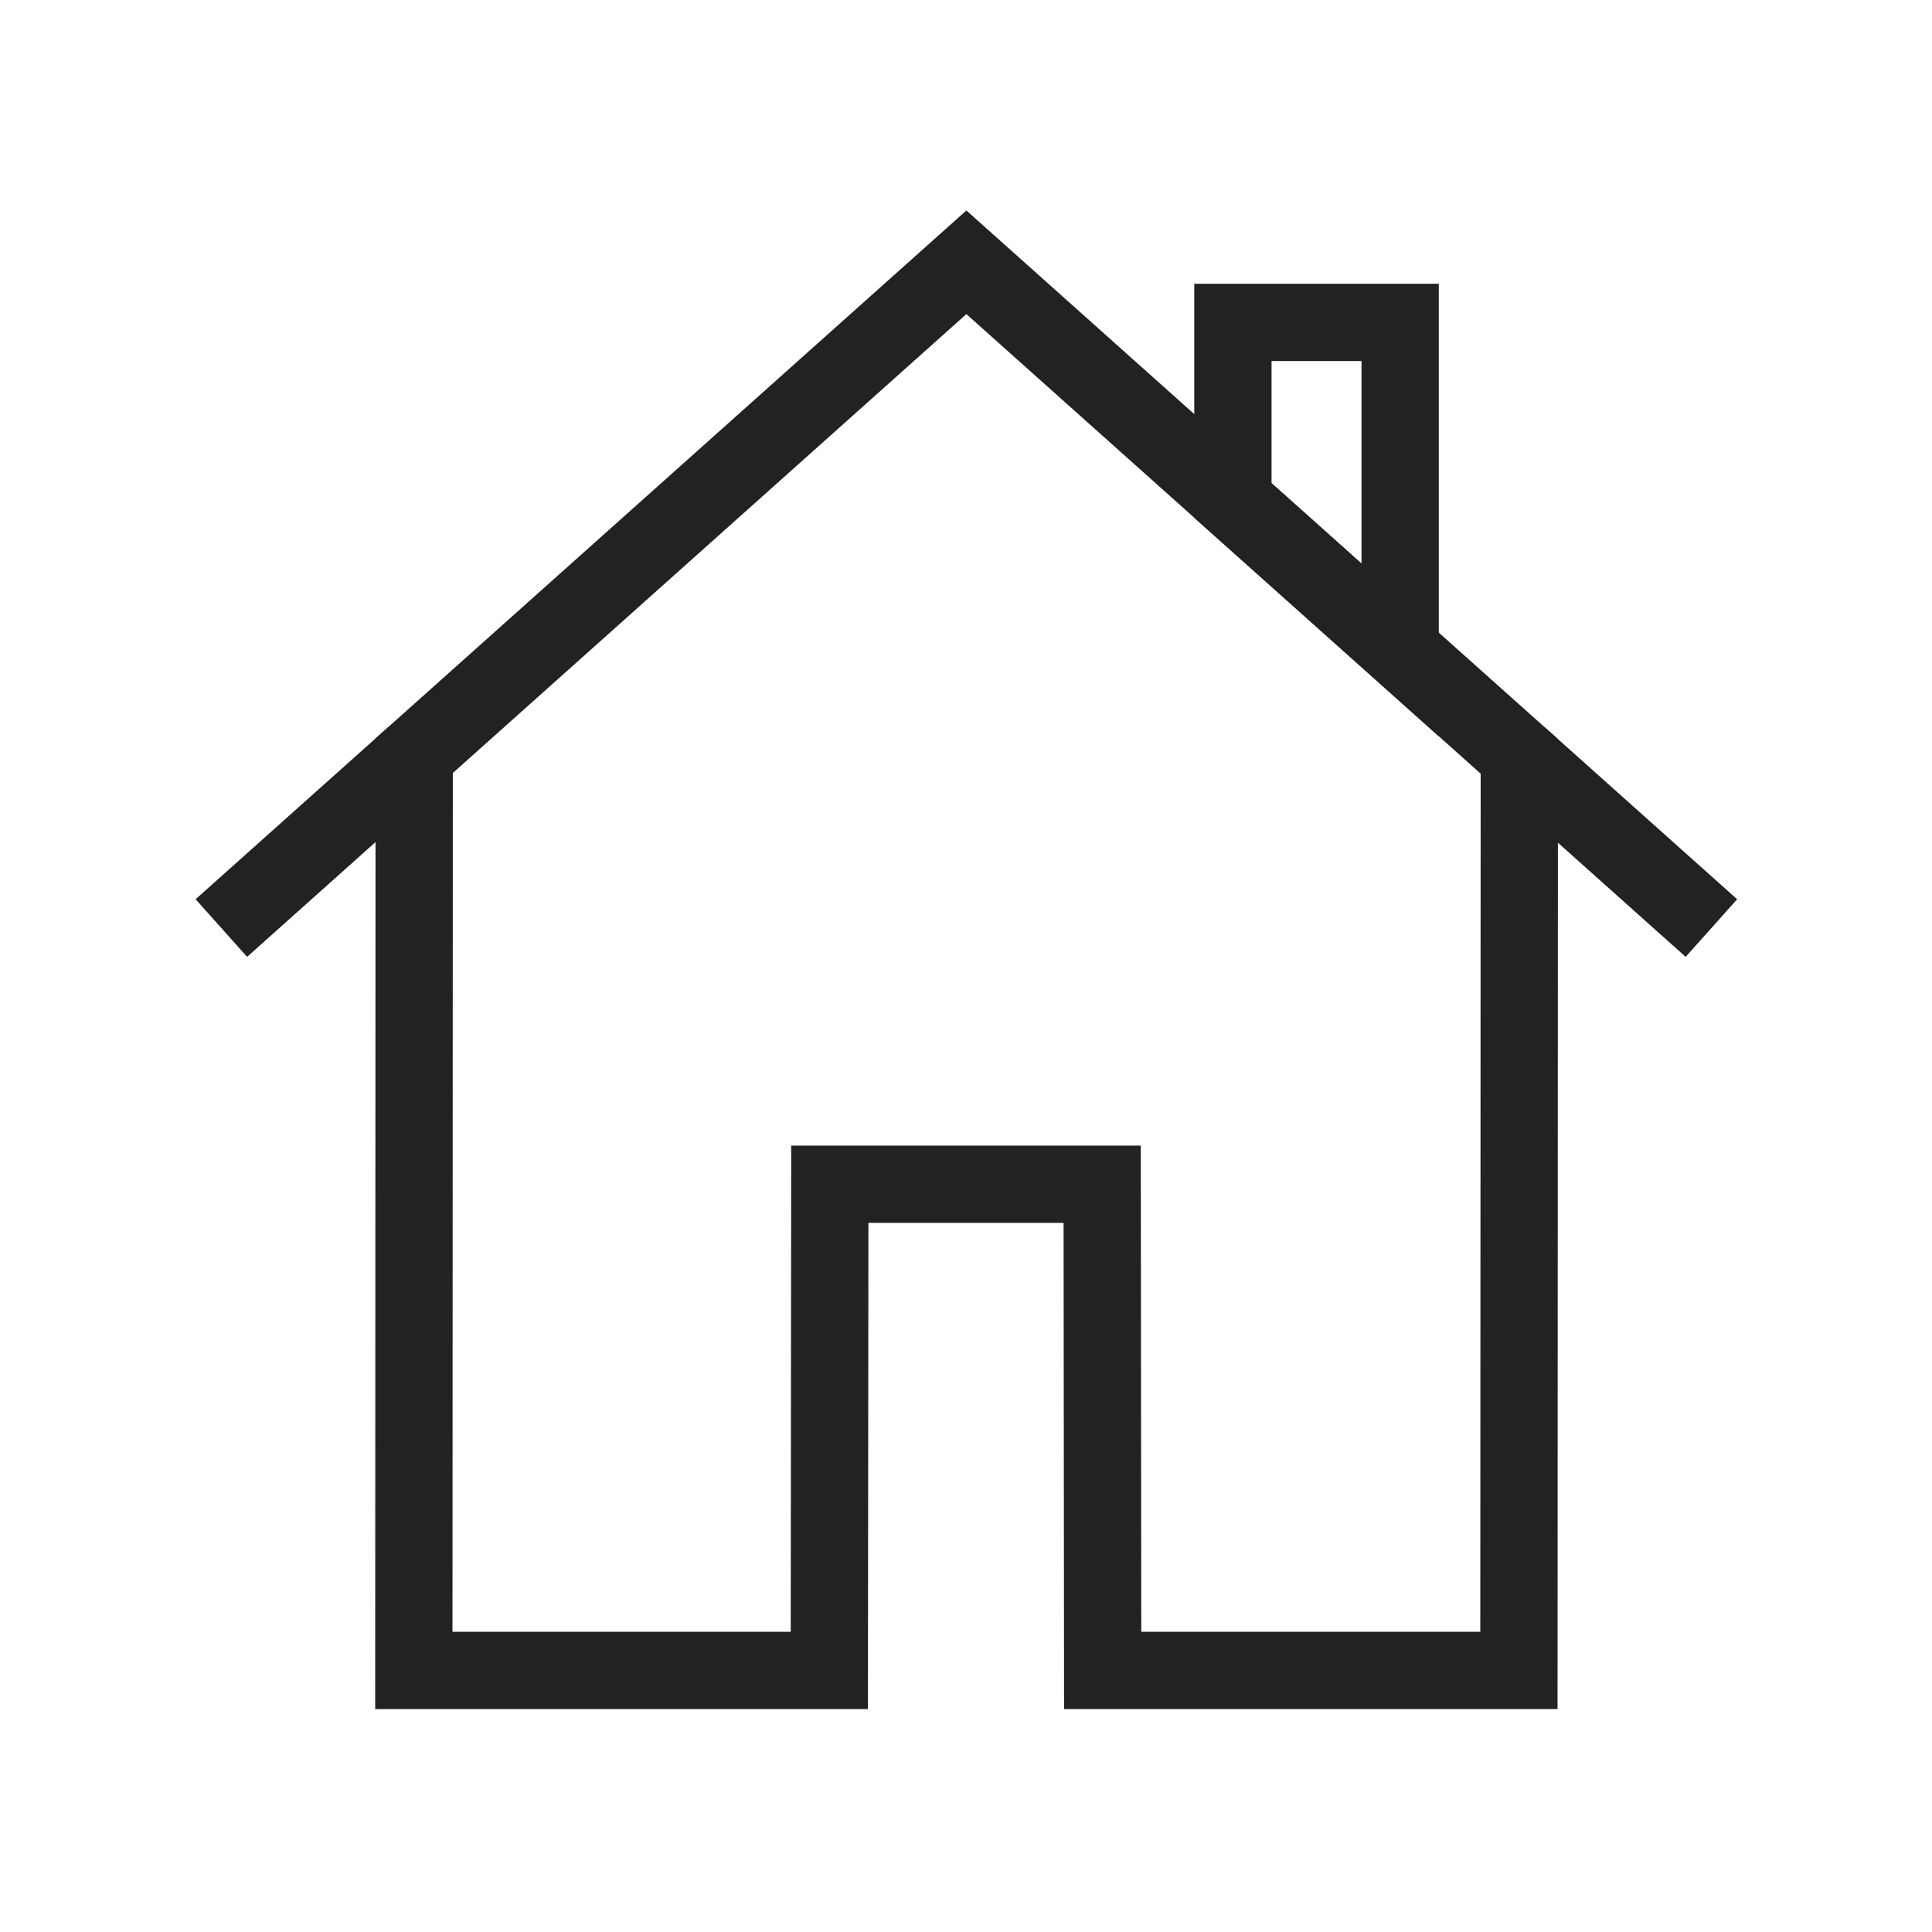
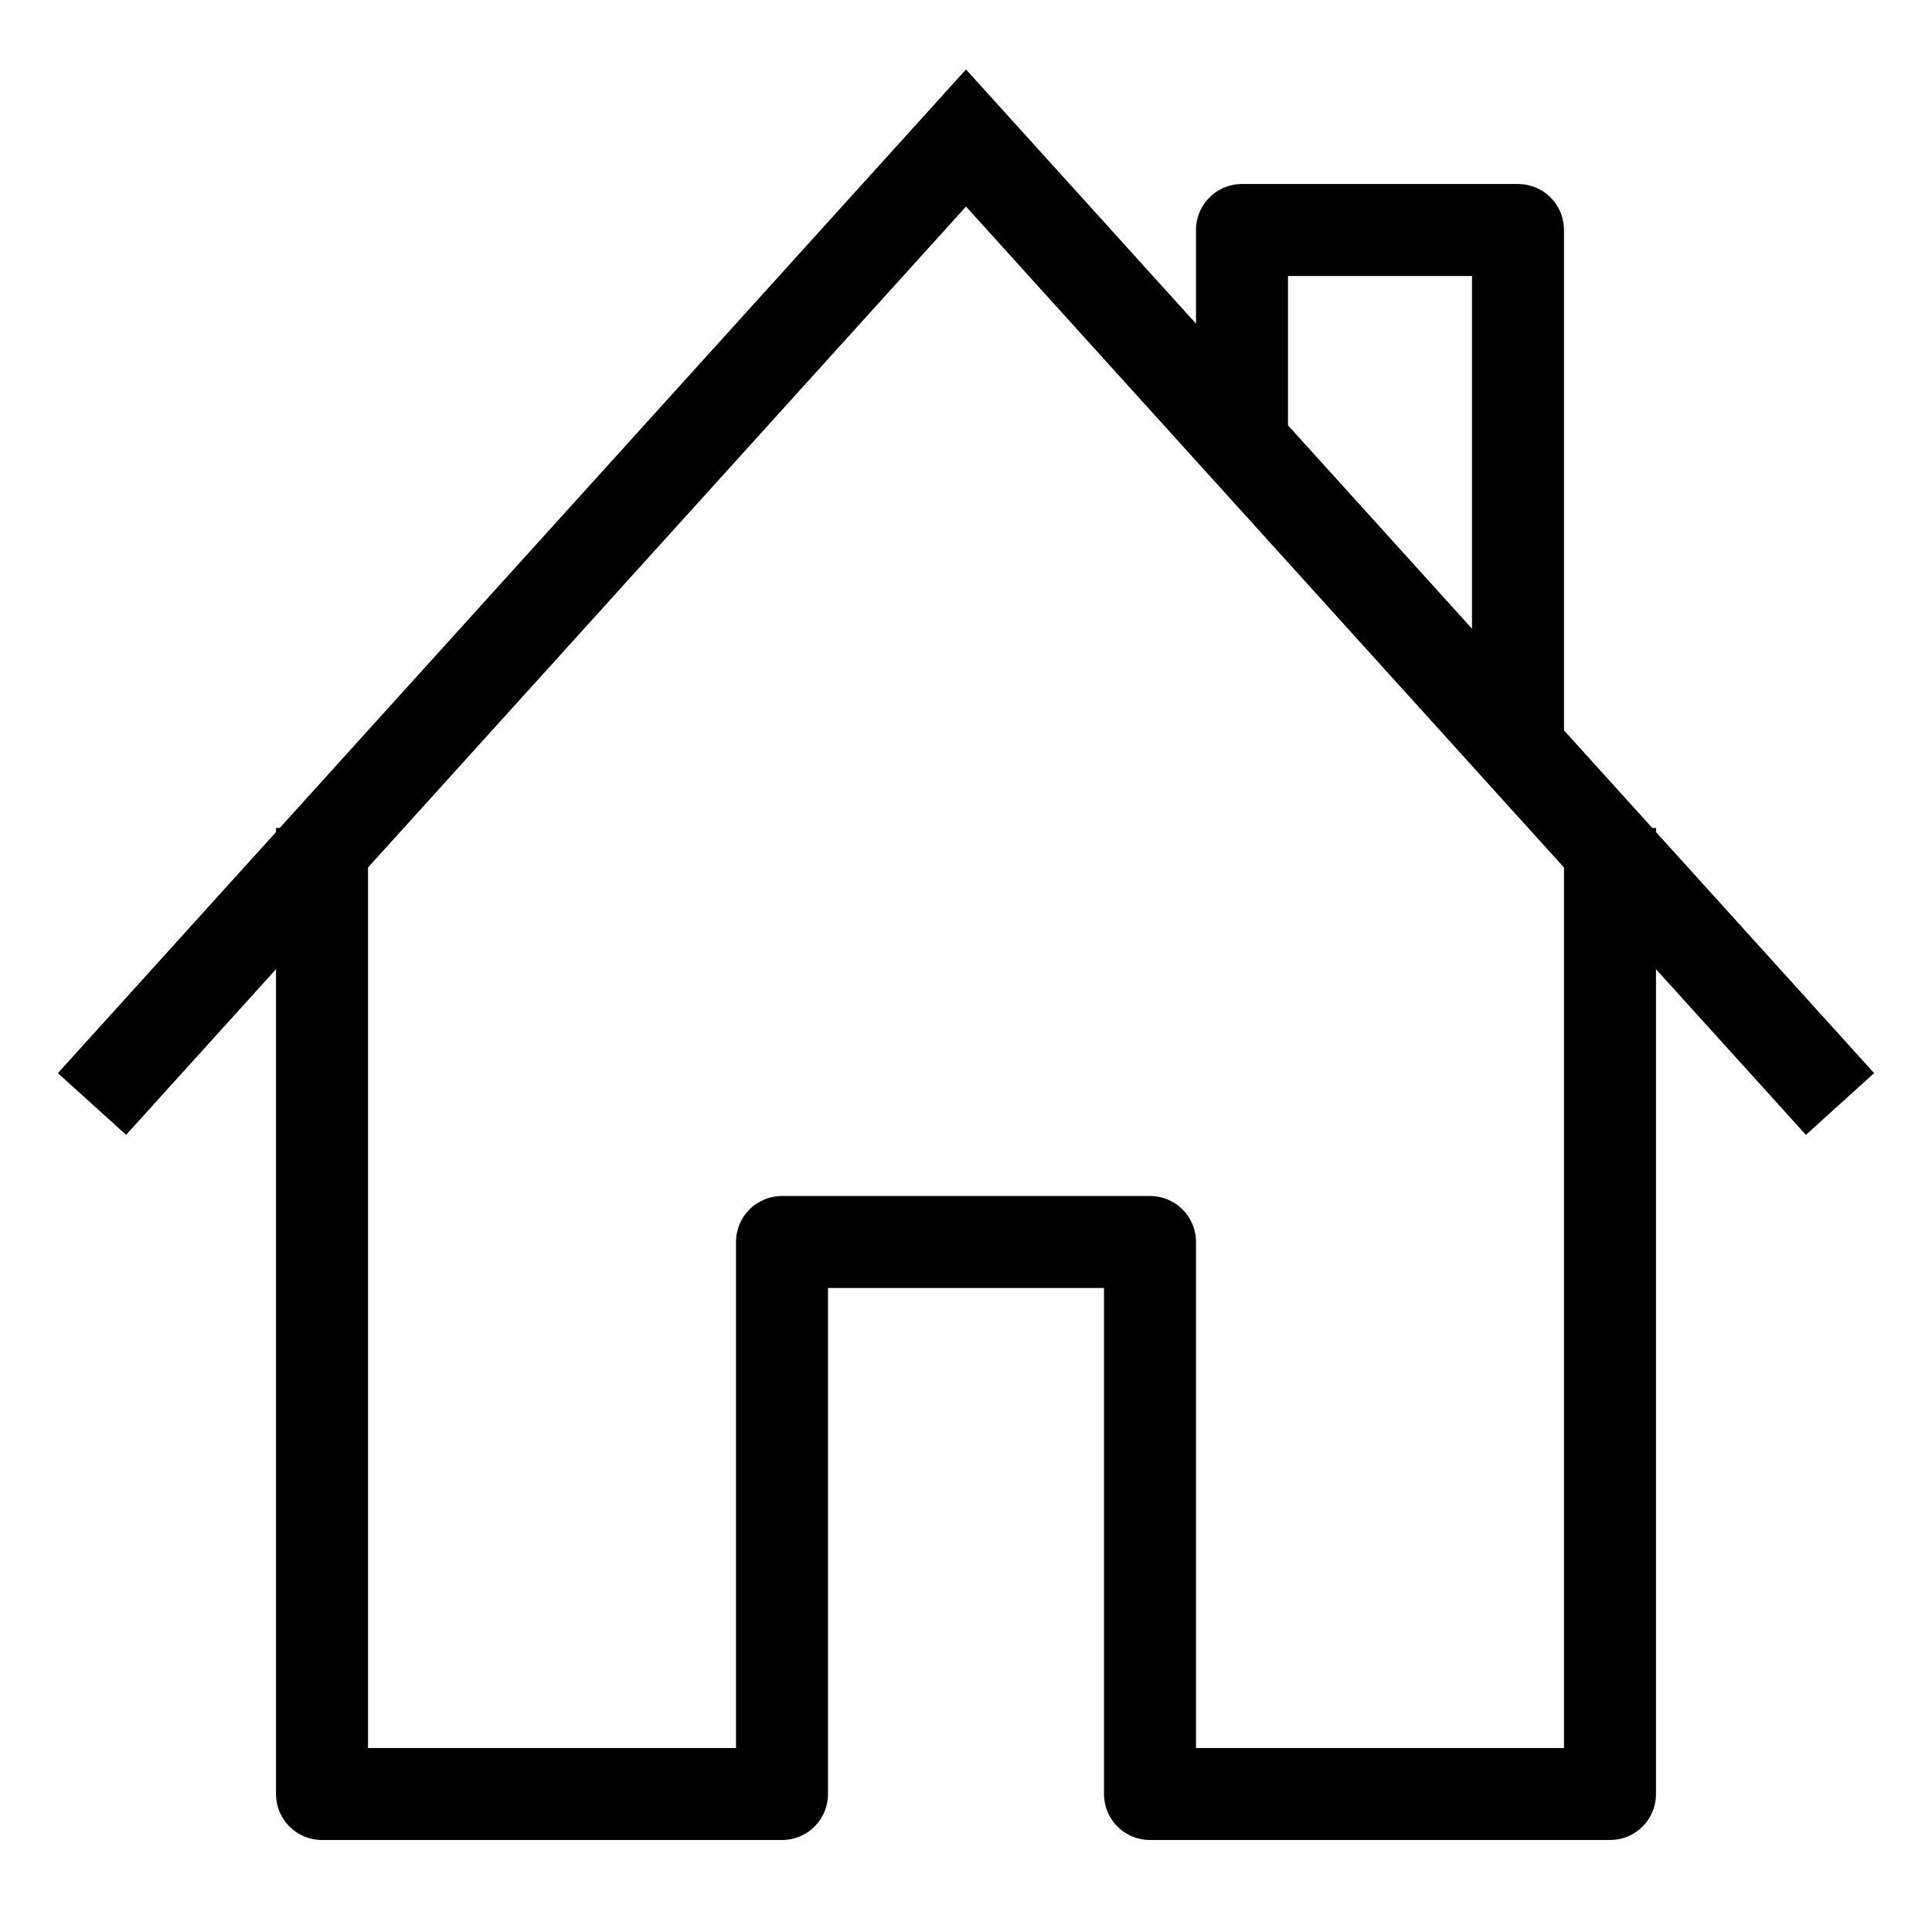
- <svg xmlns="http://www.w3.org/2000/svg" version="1.1" x="0px" y="0px" viewBox="0 0 100 100" id="svg2">
-   <defs id="defs10">
-     </defs>
-   <g transform="translate(0,-952.3622)" id="g4">
-     <path style="fill:none;fill-rule:evenodd;stroke:#222;stroke-width:4;stroke-linecap:butt;stroke-linejoin:miter;stroke-miterlimit:4;stroke-dasharray:none;stroke-opacity:1;fill-opacity:1" d="M 50.02 13.576 L 21.439 39.115 L 21.42 86.461 L 42.926 86.461 L 42.951 61.295 L 57.049 61.295 L 57.074 86.461 L 78.619 86.461 L 78.639 39.15 L 50.02 13.576 z " id="path4175" transform="translate(0,952.3622)" />
-     <path style="fill:none;fill-rule:evenodd;stroke:#222;stroke-width:4;stroke-linecap:butt;stroke-linejoin:miter;stroke-miterlimit:4;stroke-dasharray:none;stroke-opacity:1" d="m 63.815,25.904 0,-9.217 8.657,0 -2e-6,16.954 z" id="path4193" transform="translate(0,952.3622)" />
-     <path style="fill:none;fill-rule:evenodd;stroke:#222;stroke-width:4;stroke-linecap:butt;stroke-linejoin:miter;stroke-miterlimit:4;stroke-dasharray:none;stroke-opacity:1" d="m 21.439,991.478 -9.982,8.92" id="path4177" />
-     <path style="fill:none;fill-rule:evenodd;stroke:#222;stroke-width:4;stroke-linecap:butt;stroke-linejoin:miter;stroke-miterlimit:4;stroke-dasharray:none;stroke-opacity:1" d="m 88.582,1000.398 -9.943,-8.885" id="path4170" />
-   </g>
+ <svg xmlns="http://www.w3.org/2000/svg" version="1.1" width="21" height="21">
+   <style>
+     polyline {
+     fill: transparent;
+     stroke: black;
+     stroke-width: 1;
+     }
+   </style>
+   <polyline points="3.5 9                     3.5 19.5                     8.5 19.5                     8.5 13.5                     12.5 13.5                     12.5 19.5                     17.5 19.5                     17.5 9" stroke-linejoin="round" />
+   <polyline points="1 12                     10.5 1.5                     20 12" stroke-linejoin="miter" />
+   <polyline points="13.5 5                     13.5 2.5                     16.5 2.5                     16.5 8" stroke-linejoin="round" />
</svg>
